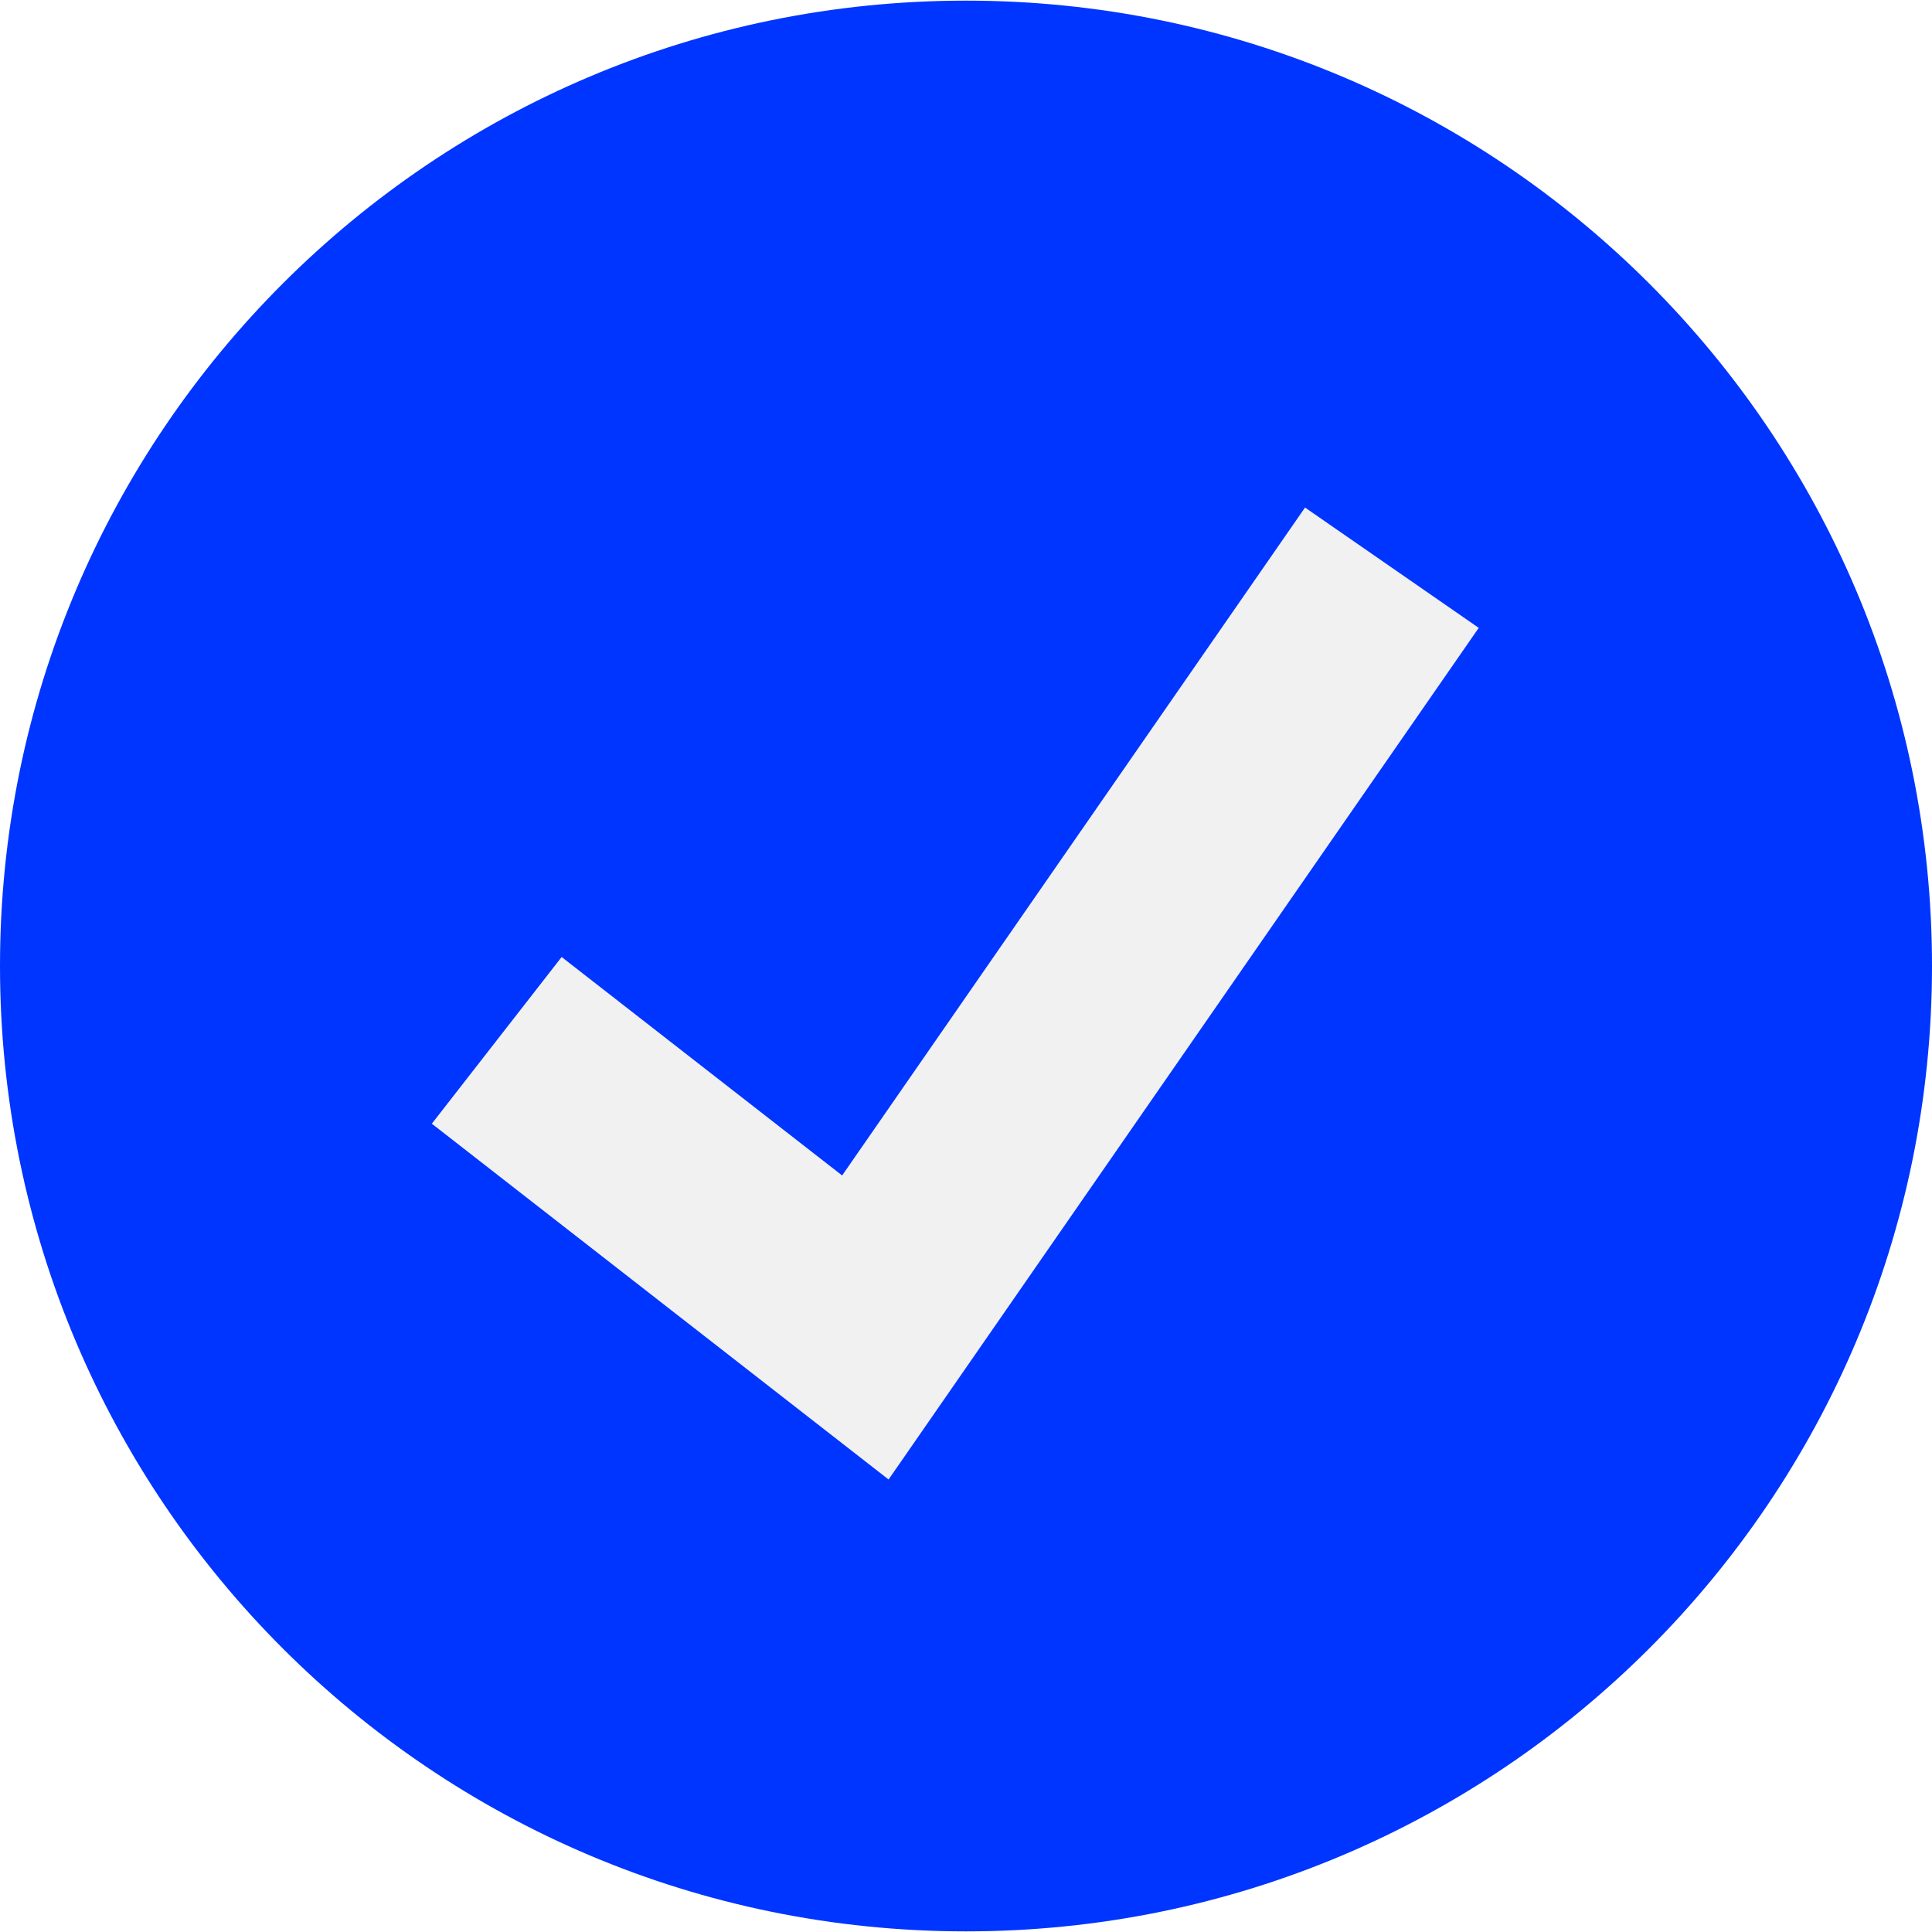
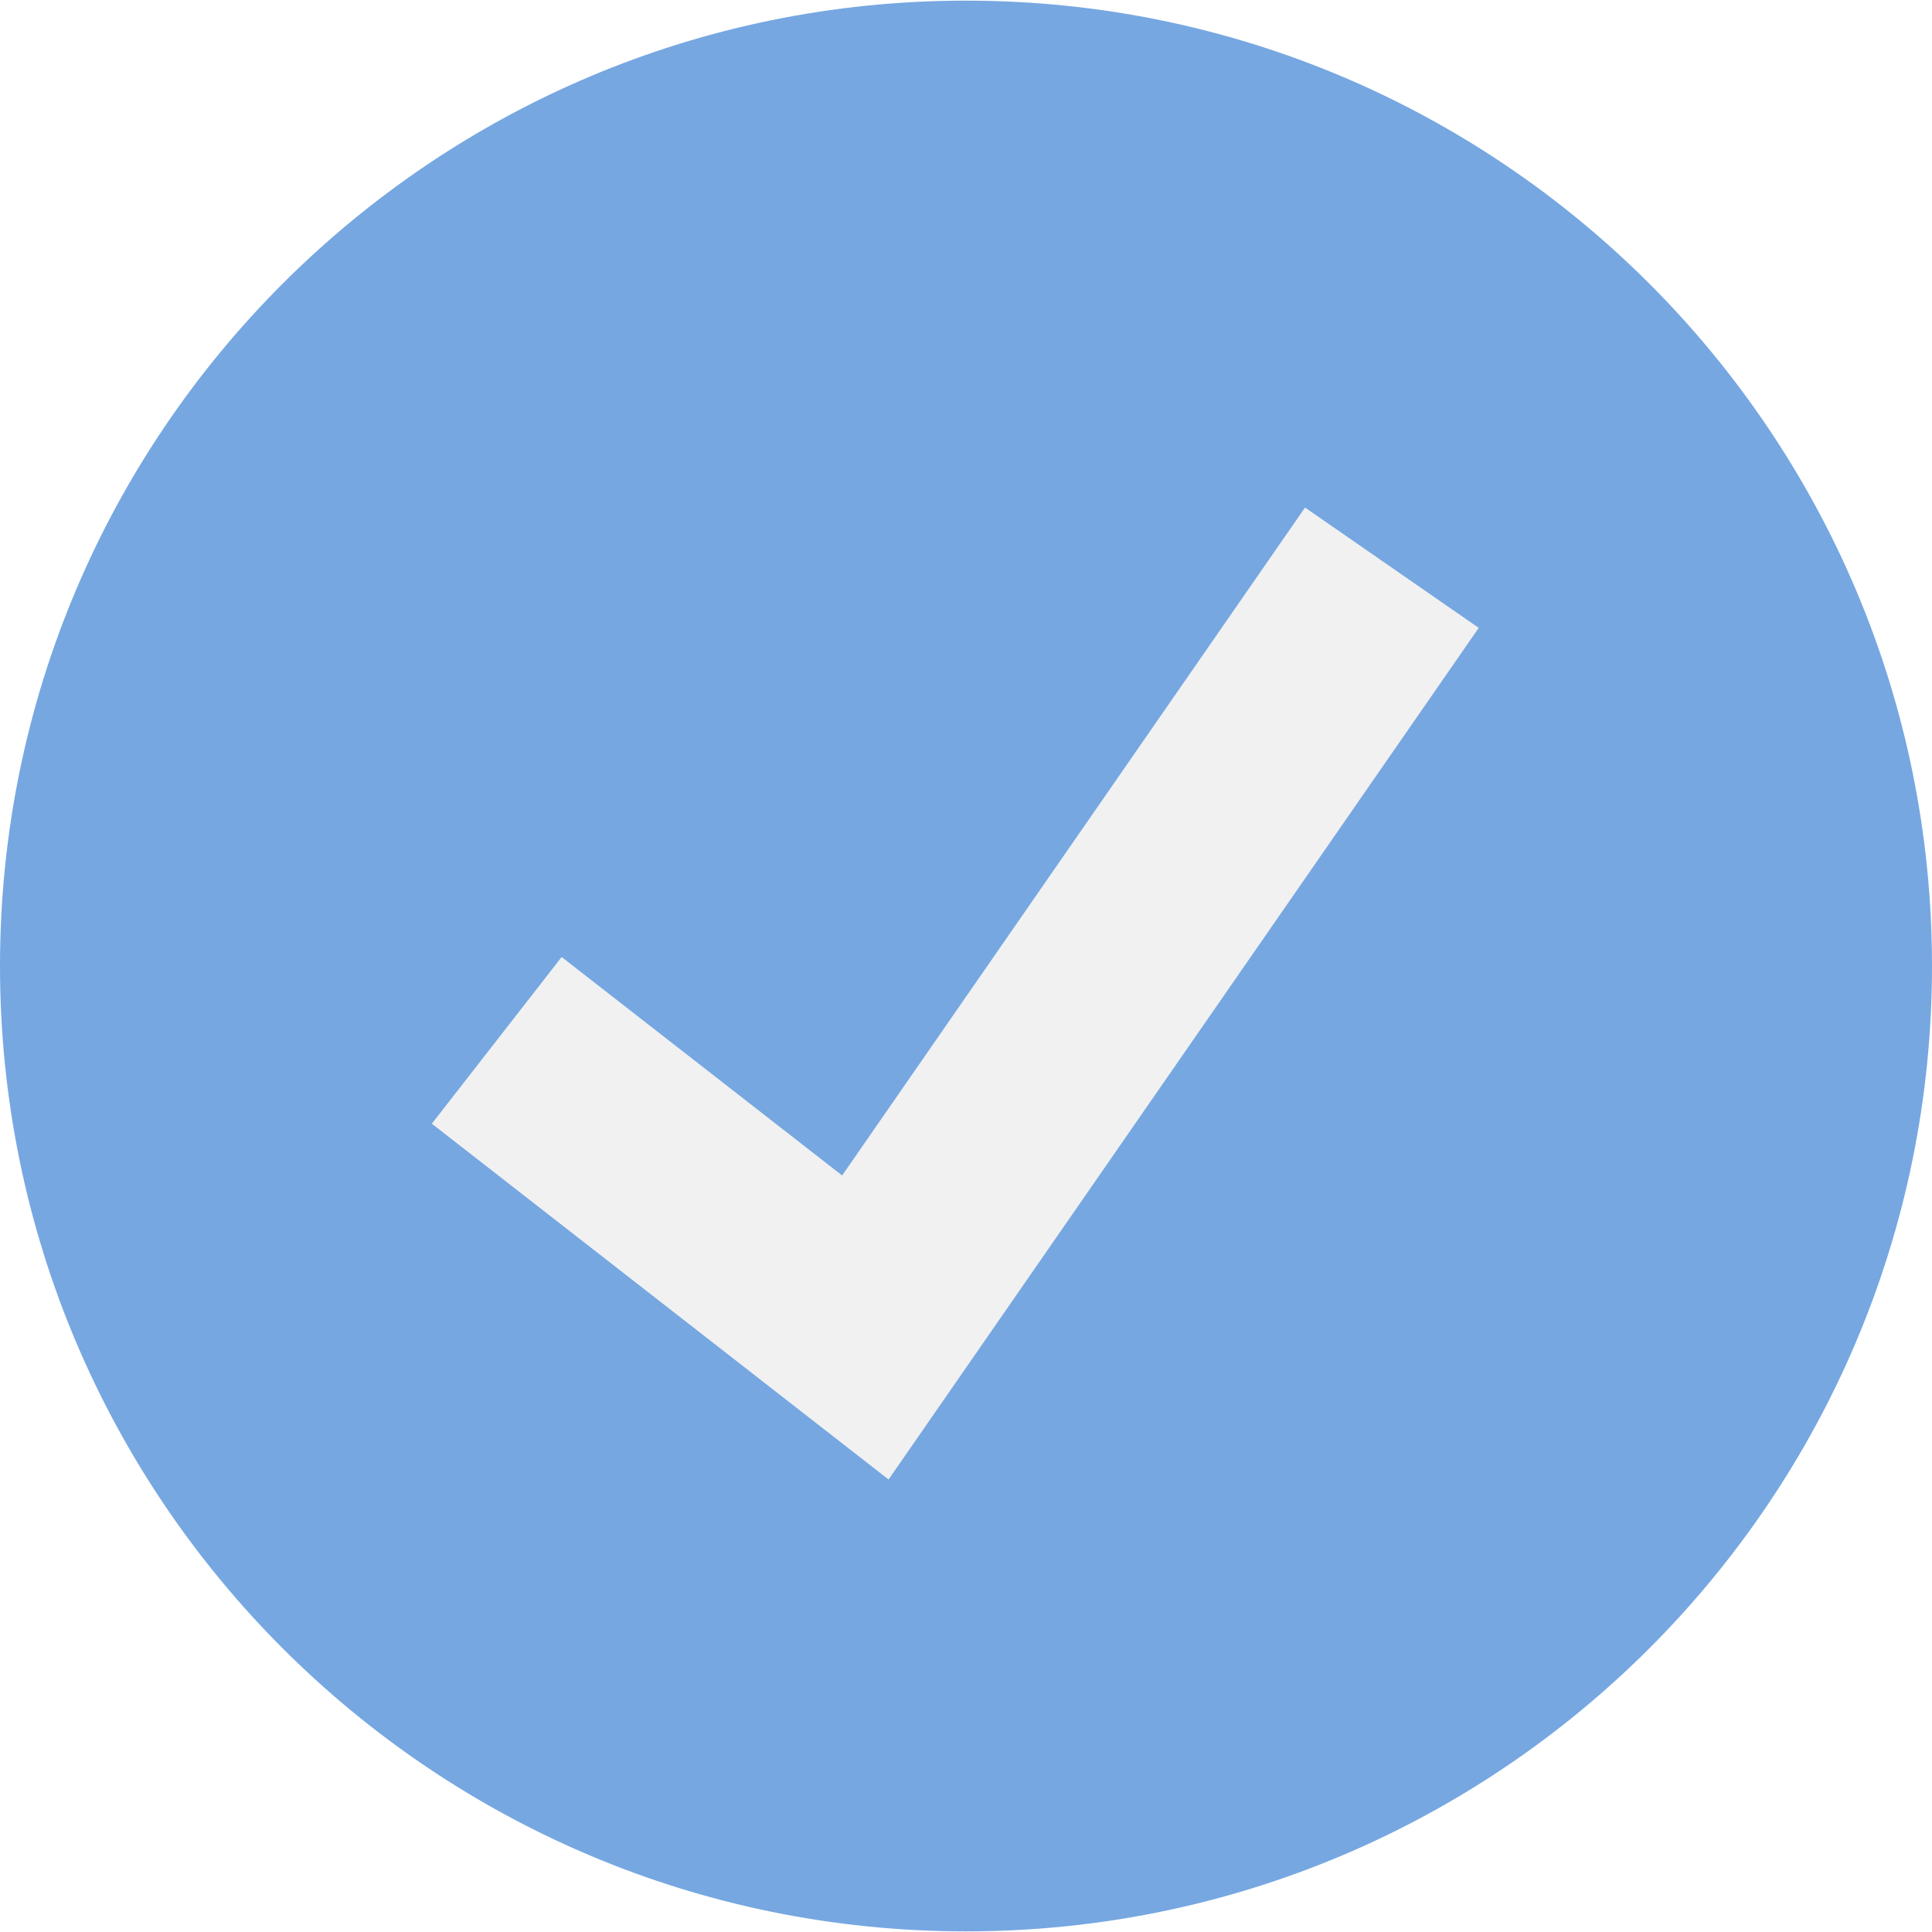
<svg xmlns="http://www.w3.org/2000/svg" version="1.1" id="Layer_1" x="0px" y="0px" viewBox="0 0 512 512" style="enable-background:new 0 0 512 512;" xml:space="preserve" width="512" height="512" class="">
  <g>
-     <ellipse style="fill:#0035FF" cx="256" cy="256" rx="256" ry="255.832" data-original="#E21B1B" class="" data-old_color="#E21B1B" />
+     <ellipse style="fill:#76a7e1" cx="256" cy="256" rx="256" ry="255.832" data-original="#E21B1B" class="" data-old_color="#E21B1B" />
    <polygon style="fill:#F1F1F2" points="235.48,392.08 114.44,297.792 148.84,253.616 223.176,311.512 345.848,134.504   391.88,166.392 " data-original="#FFFFFF" class="active-path" data-old_color="#F0F1F2" />
  </g>
</svg>
